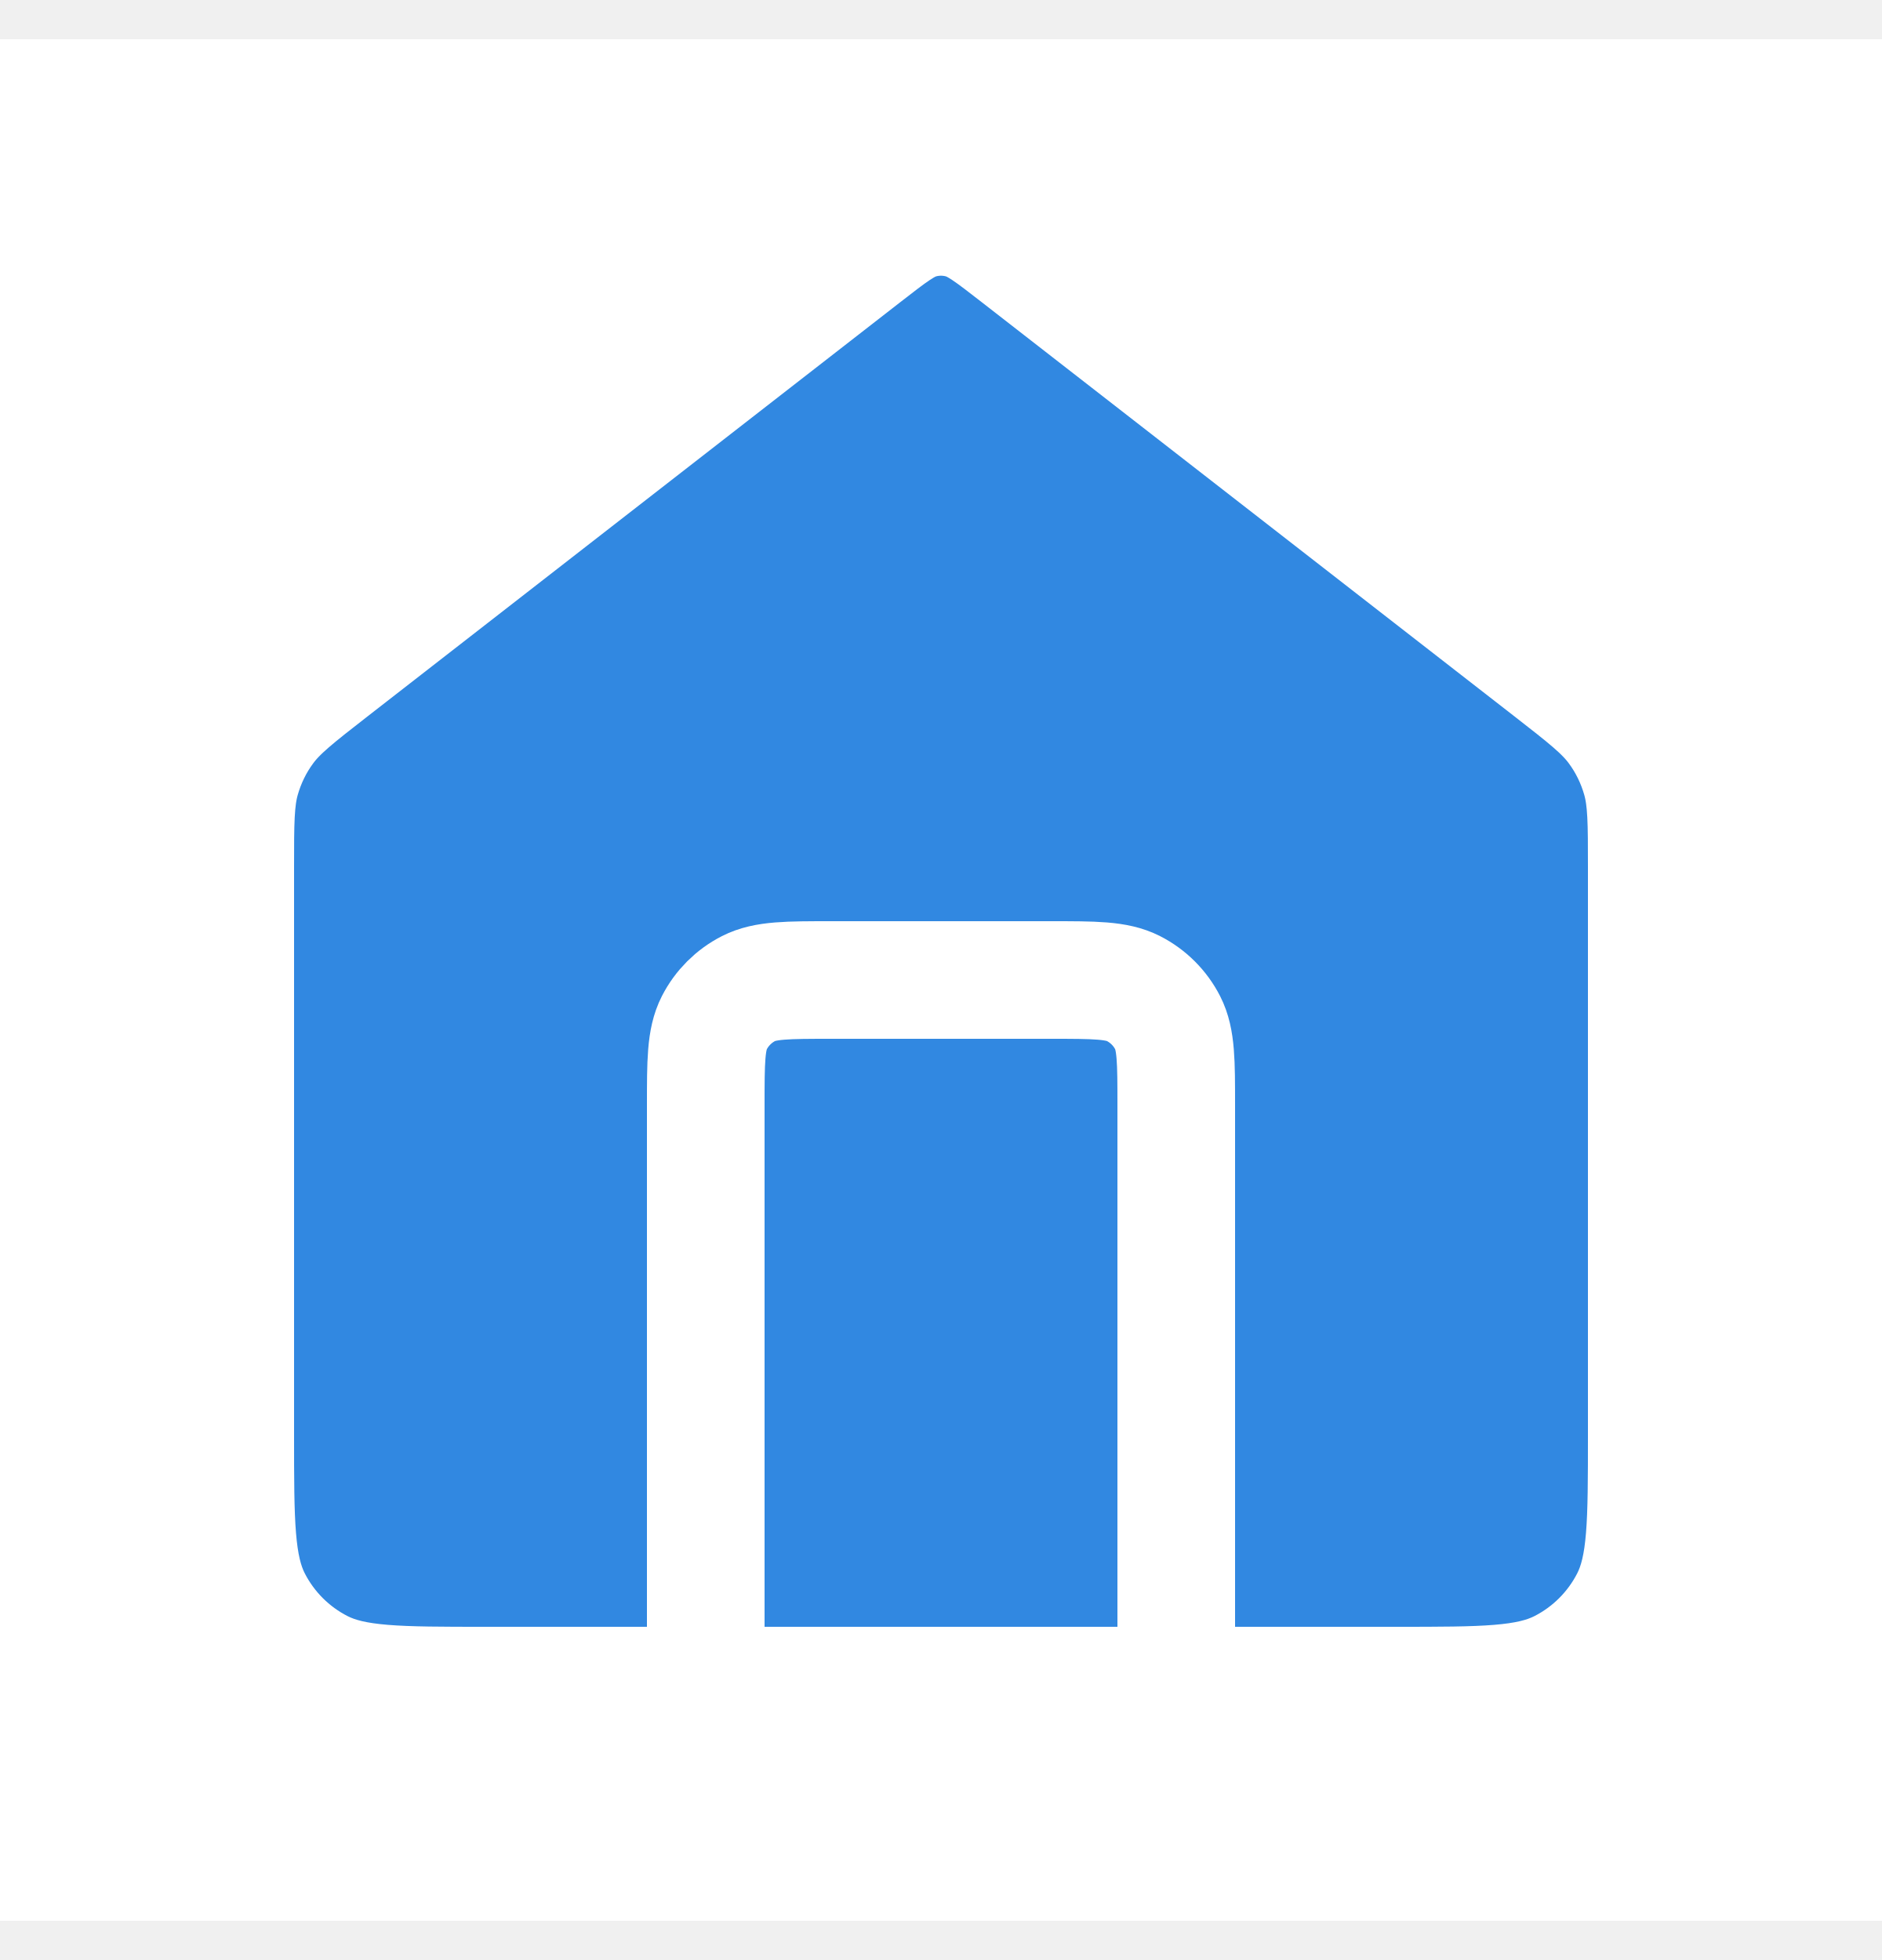
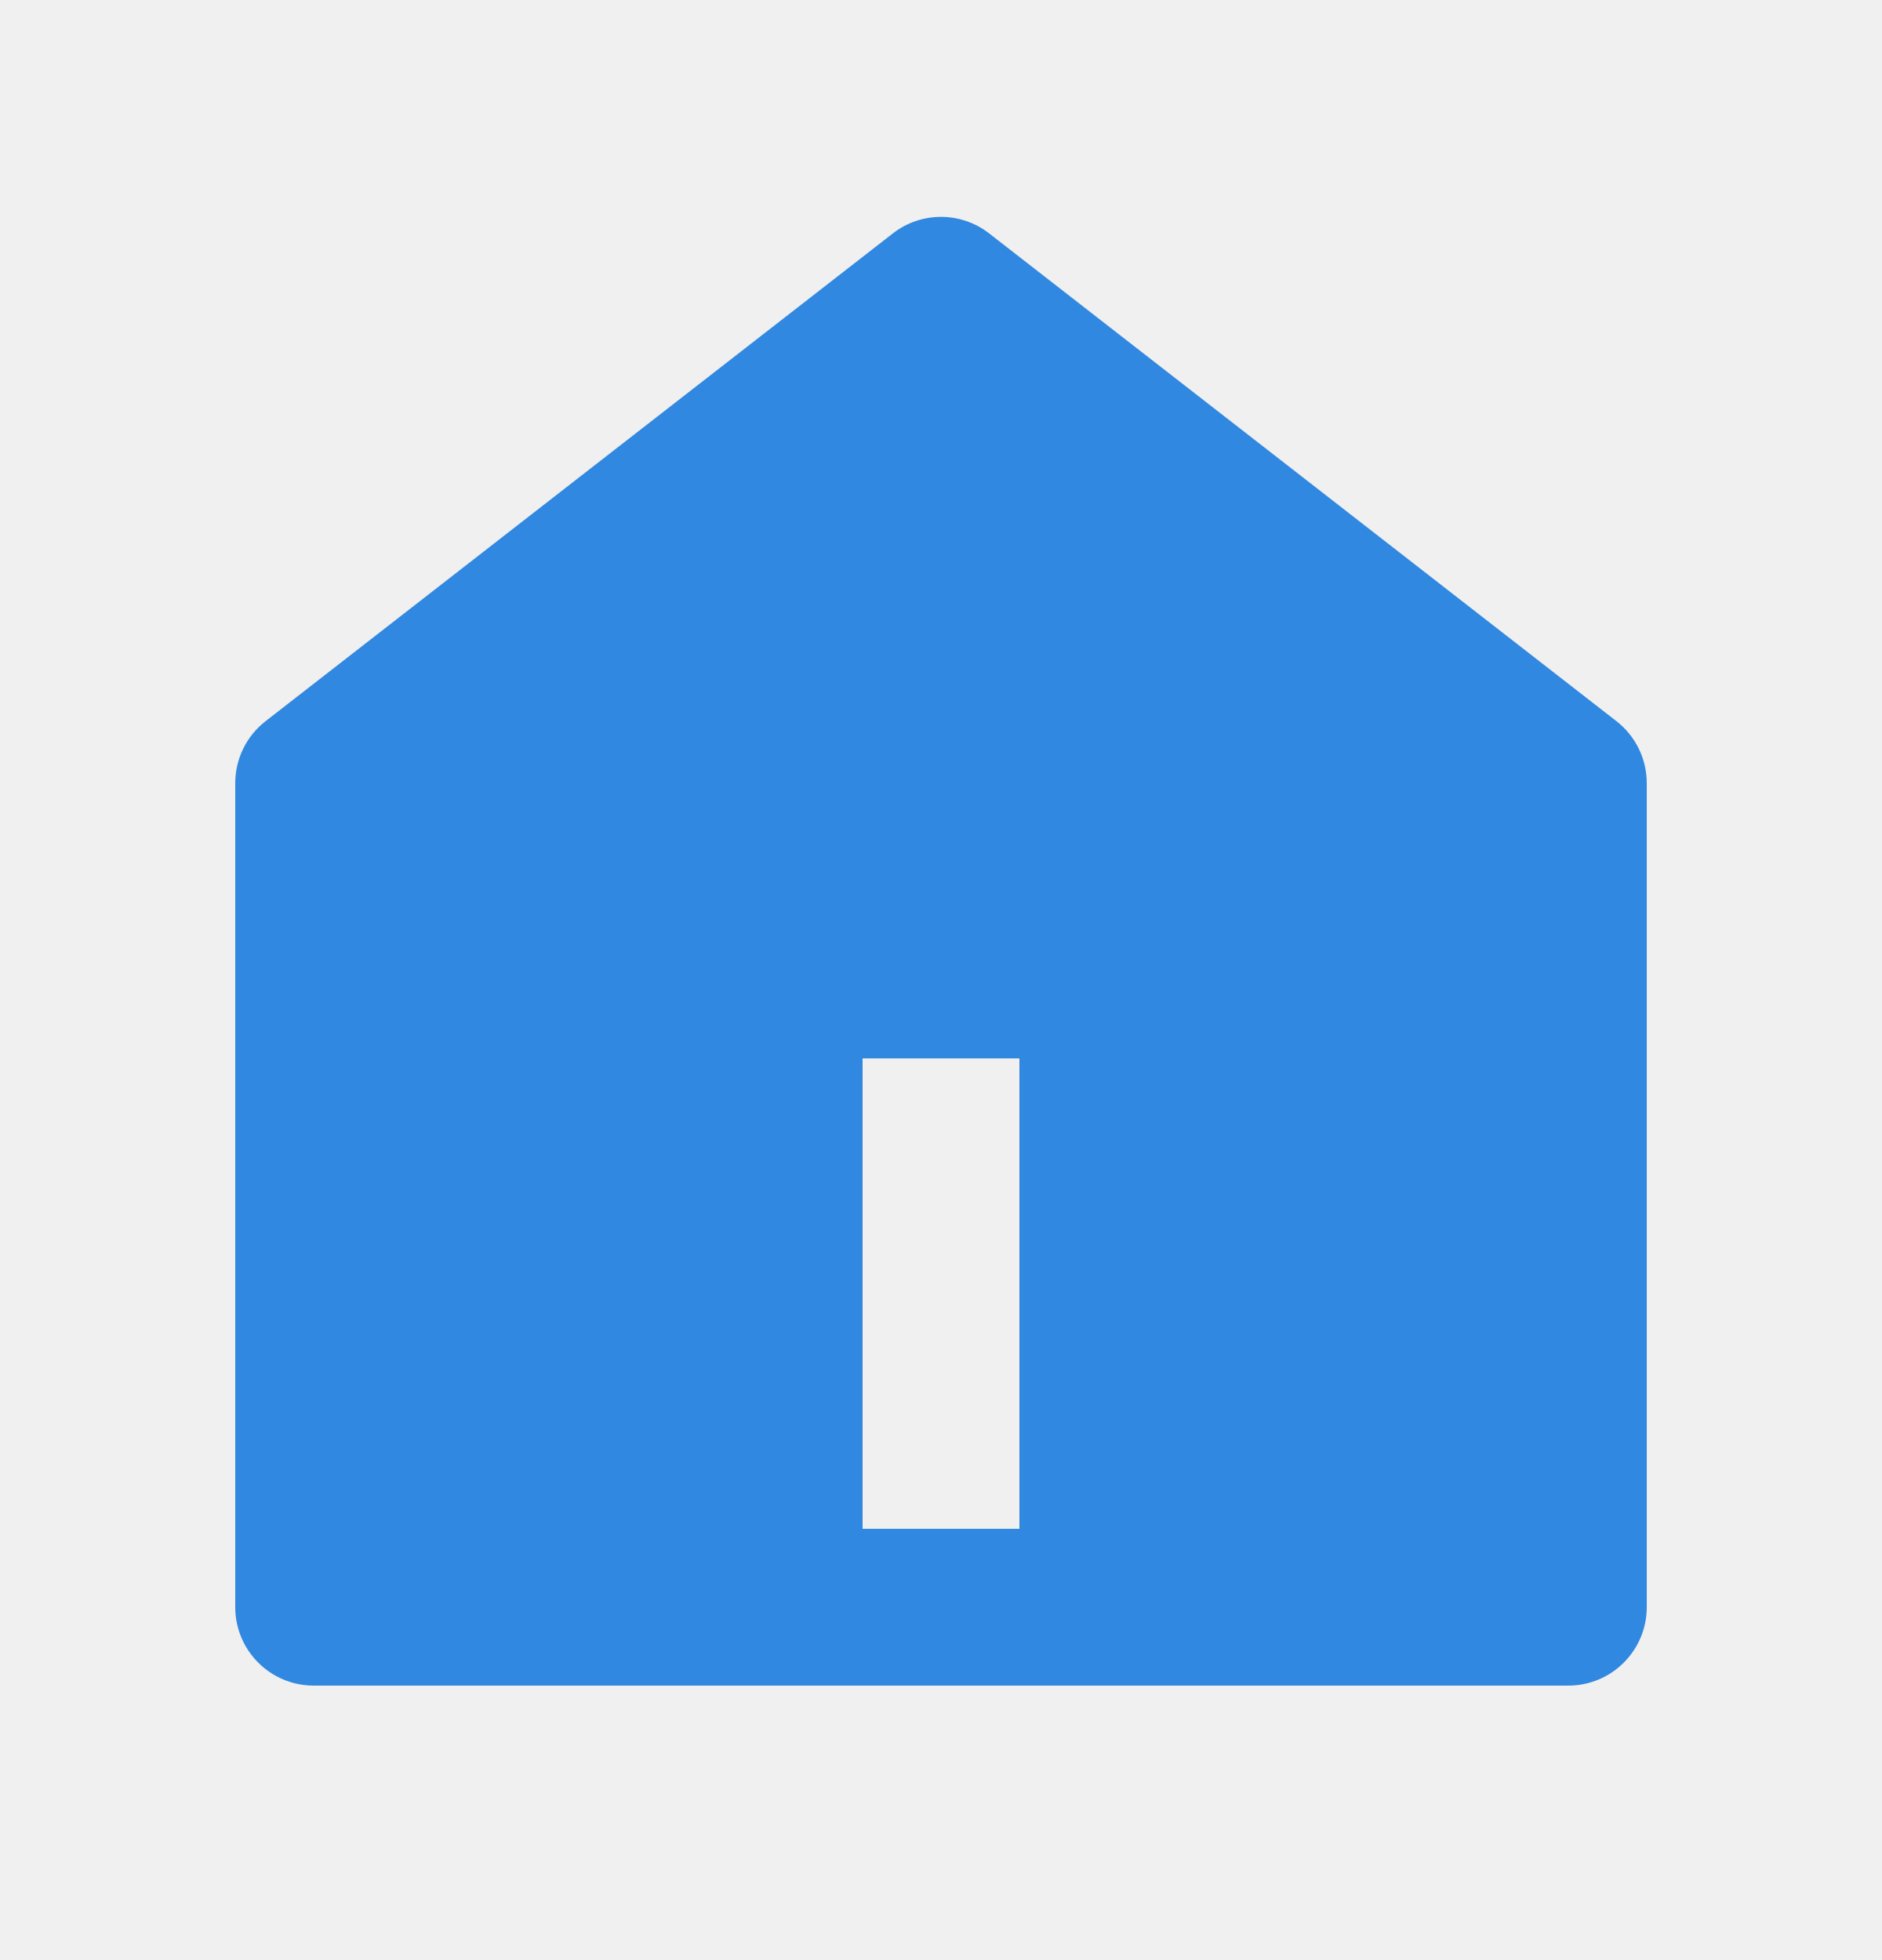
<svg xmlns="http://www.w3.org/2000/svg" width="24" height="25" viewBox="0 0 24 25" fill="none">
-   <g id="glyph / home-02">
-     <rect width="24" height="24" transform="translate(0 0.5)" fill="white" />
-     <g id="Icon">
-       <path d="M3 11.065C3 10.491 3 10.204 3.074 9.939C3.14 9.705 3.247 9.484 3.392 9.289C3.555 9.068 3.782 8.892 4.235 8.539L11.018 3.264C11.369 2.991 11.545 2.854 11.739 2.802C11.91 2.755 12.09 2.755 12.261 2.802C12.455 2.854 12.631 2.991 12.982 3.264L19.765 8.539C20.218 8.892 20.445 9.068 20.608 9.289C20.753 9.484 20.86 9.705 20.926 9.939C21 10.204 21 10.491 21 11.065V18.3C21 19.42 21 19.98 20.782 20.408C20.59 20.784 20.284 21.09 19.908 21.282C19.48 21.5 18.92 21.5 17.8 21.5H6.2C5.08 21.5 4.52 21.5 4.092 21.282C3.716 21.09 3.41 20.784 3.218 20.408C3 19.98 3 19.42 3 18.3V11.065Z" fill="#3188E1" />
-       <path d="M9 21.5V14.1C9 13.54 9 13.26 9.109 13.046C9.205 12.858 9.358 12.705 9.546 12.609C9.76 12.5 10.04 12.5 10.6 12.5H13.4C13.96 12.5 14.24 12.5 14.454 12.609C14.642 12.705 14.795 12.858 14.891 13.046C15 13.26 15 13.54 15 14.1V21.5" fill="#3188E1" />
-       <path d="M9 21.5V14.1C9 13.54 9 13.26 9.109 13.046C9.205 12.858 9.358 12.705 9.546 12.609C9.76 12.5 10.04 12.5 10.6 12.5H13.4C13.96 12.5 14.24 12.5 14.454 12.609C14.642 12.705 14.795 12.858 14.891 13.046C15 13.26 15 13.54 15 14.1V21.5M11.018 3.264L4.235 8.539C3.782 8.892 3.555 9.068 3.392 9.289C3.247 9.484 3.14 9.705 3.074 9.939C3 10.204 3 10.491 3 11.065V18.3C3 19.42 3 19.98 3.218 20.408C3.41 20.784 3.716 21.09 4.092 21.282C4.52 21.5 5.08 21.5 6.2 21.5H17.8C18.92 21.5 19.48 21.5 19.908 21.282C20.284 21.09 20.59 20.784 20.782 20.408C21 19.98 21 19.42 21 18.3V11.065C21 10.491 21 10.204 20.926 9.939C20.86 9.705 20.753 9.484 20.608 9.289C20.445 9.068 20.218 8.892 19.765 8.539L12.982 3.264C12.631 2.991 12.455 2.854 12.261 2.802C12.09 2.755 11.91 2.755 11.739 2.802C11.545 2.854 11.369 2.991 11.018 3.264Z" stroke="white" stroke-width="1.5" stroke-linecap="round" stroke-linejoin="round" />
-     </g>
-   </g>
+   <path d="M21 20.5C21 21.052 20.552 21.5 20 21.5H4C3.448 21.5 3 21.052 3 20.5V9.989C3 9.68 3.142 9.389 3.386 9.199L11.386 2.977C11.747 2.696 12.253 2.696 12.614 2.977L20.614 9.199C20.858 9.389 21 9.68 21 9.989V20.5ZM11 13.5V19.5H13V13.5H11Z" fill="#3188E1" />
</svg>
